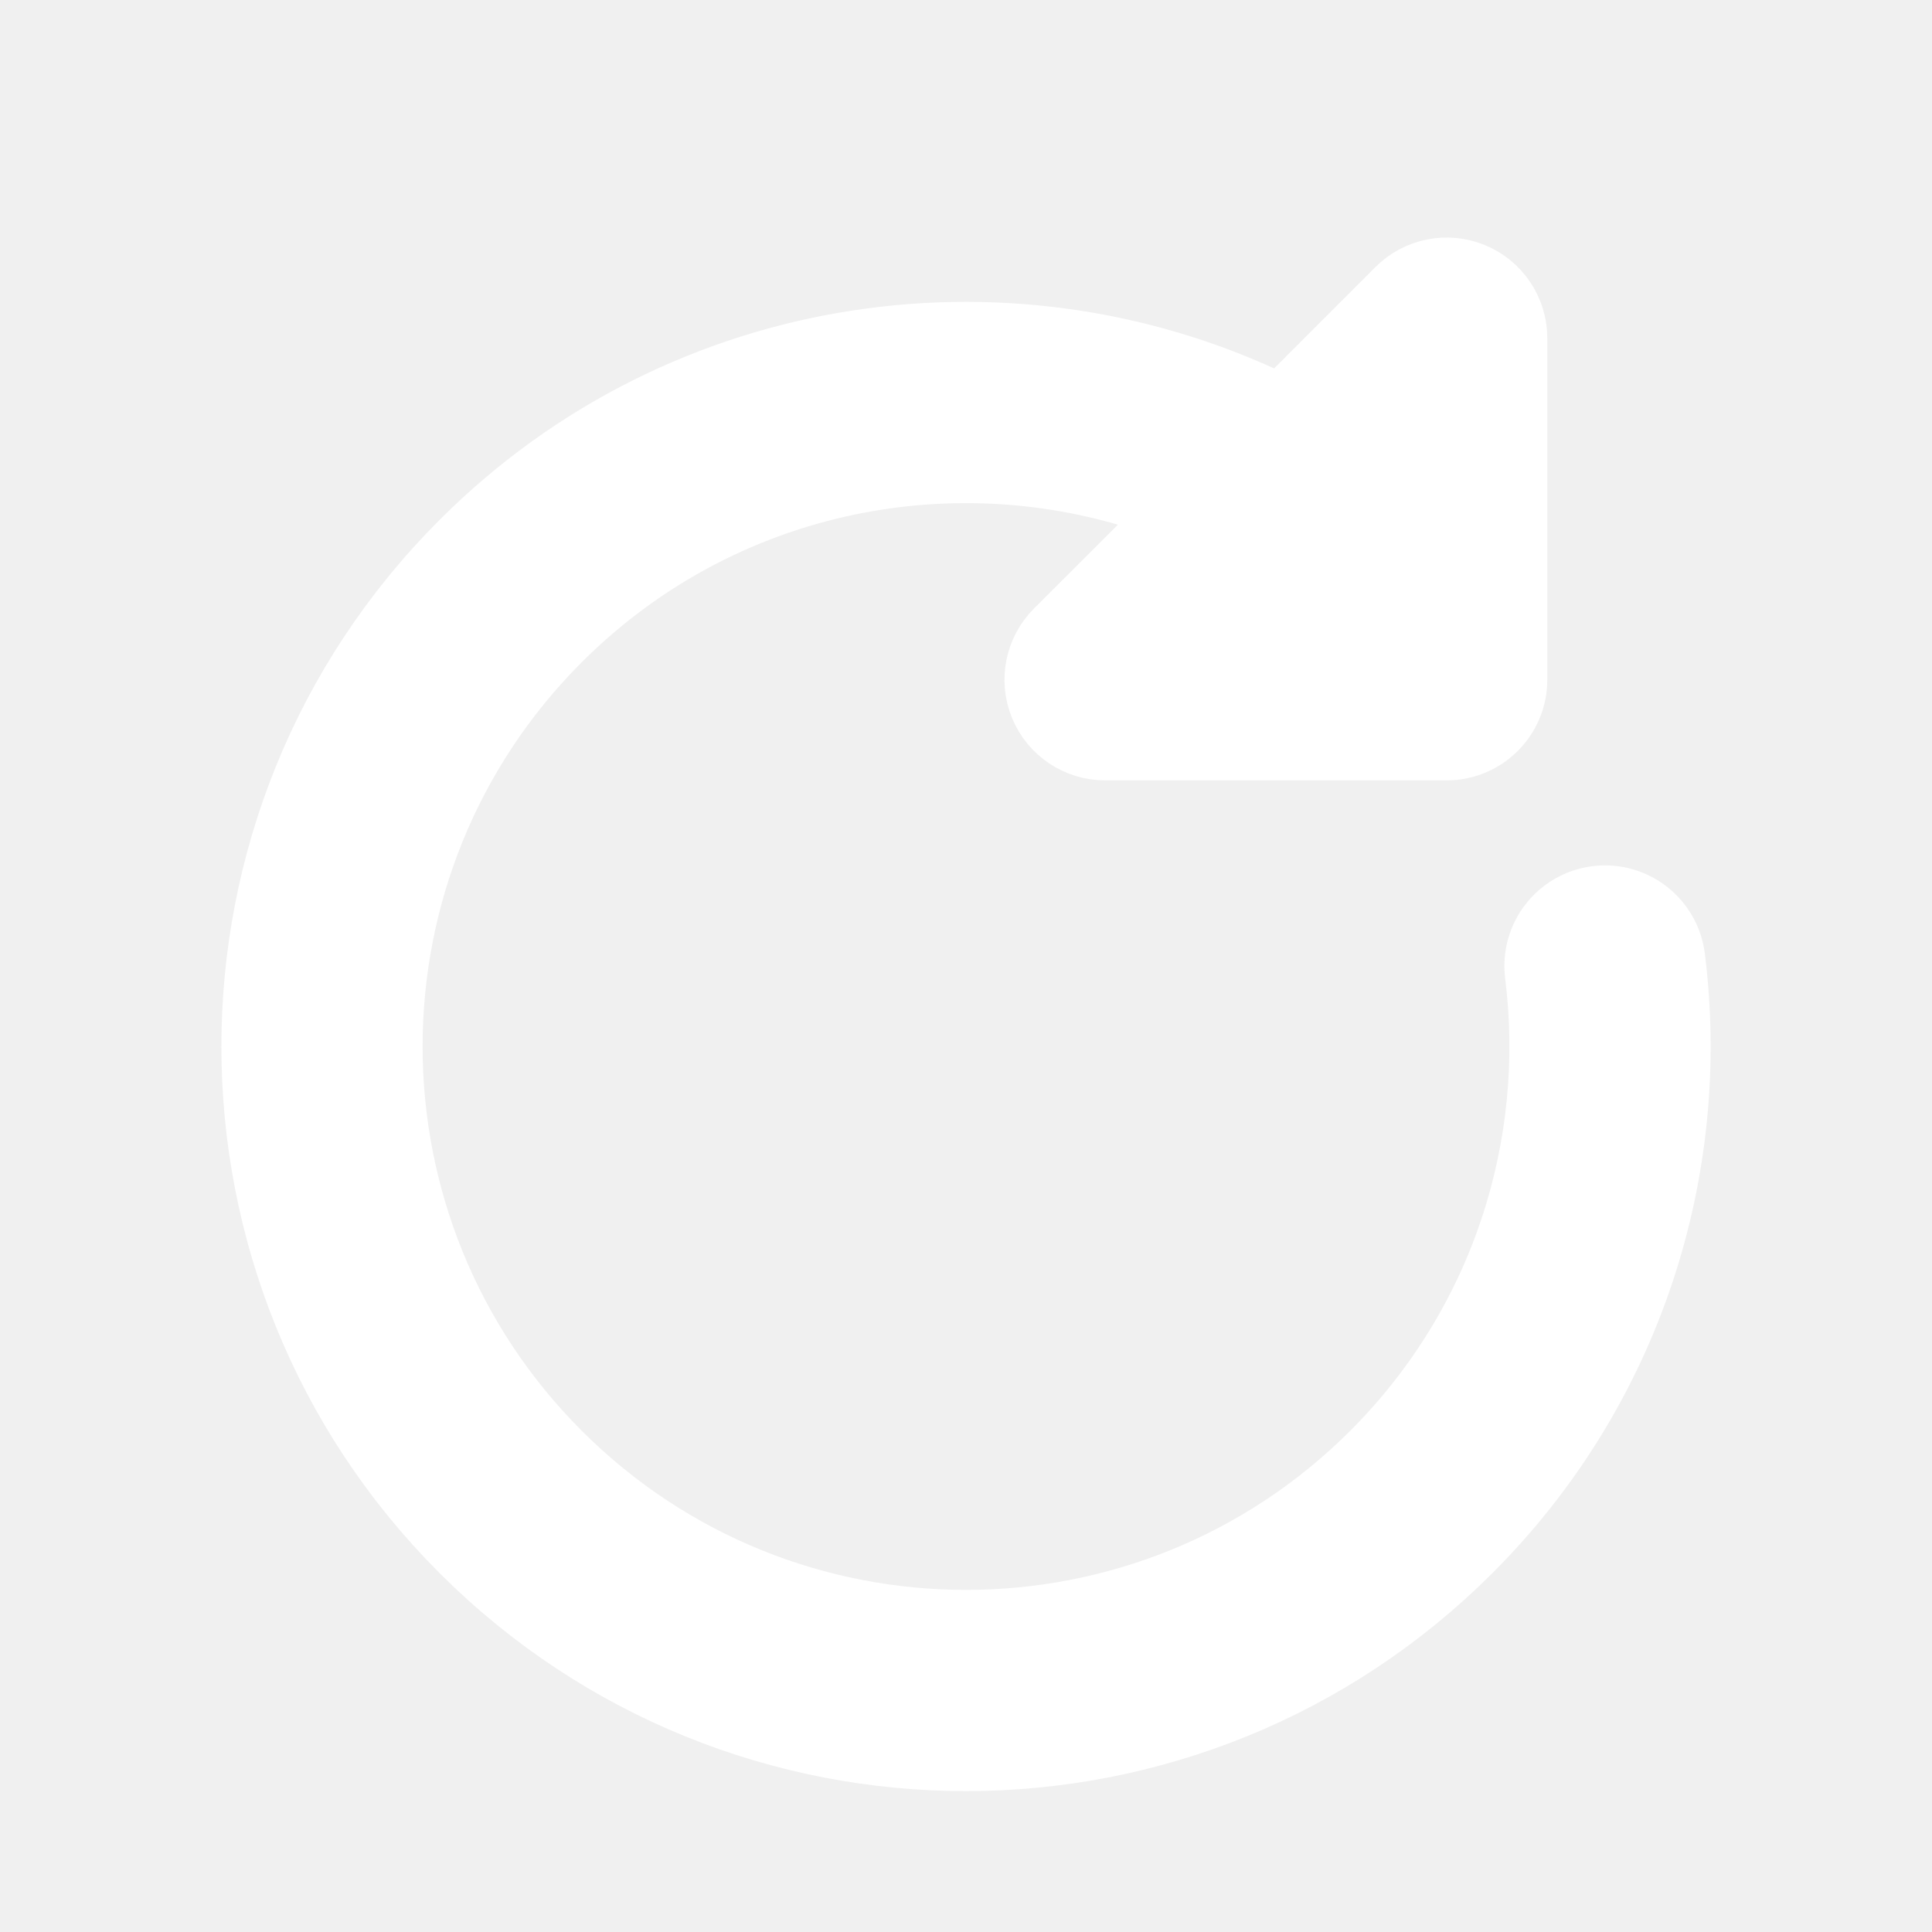
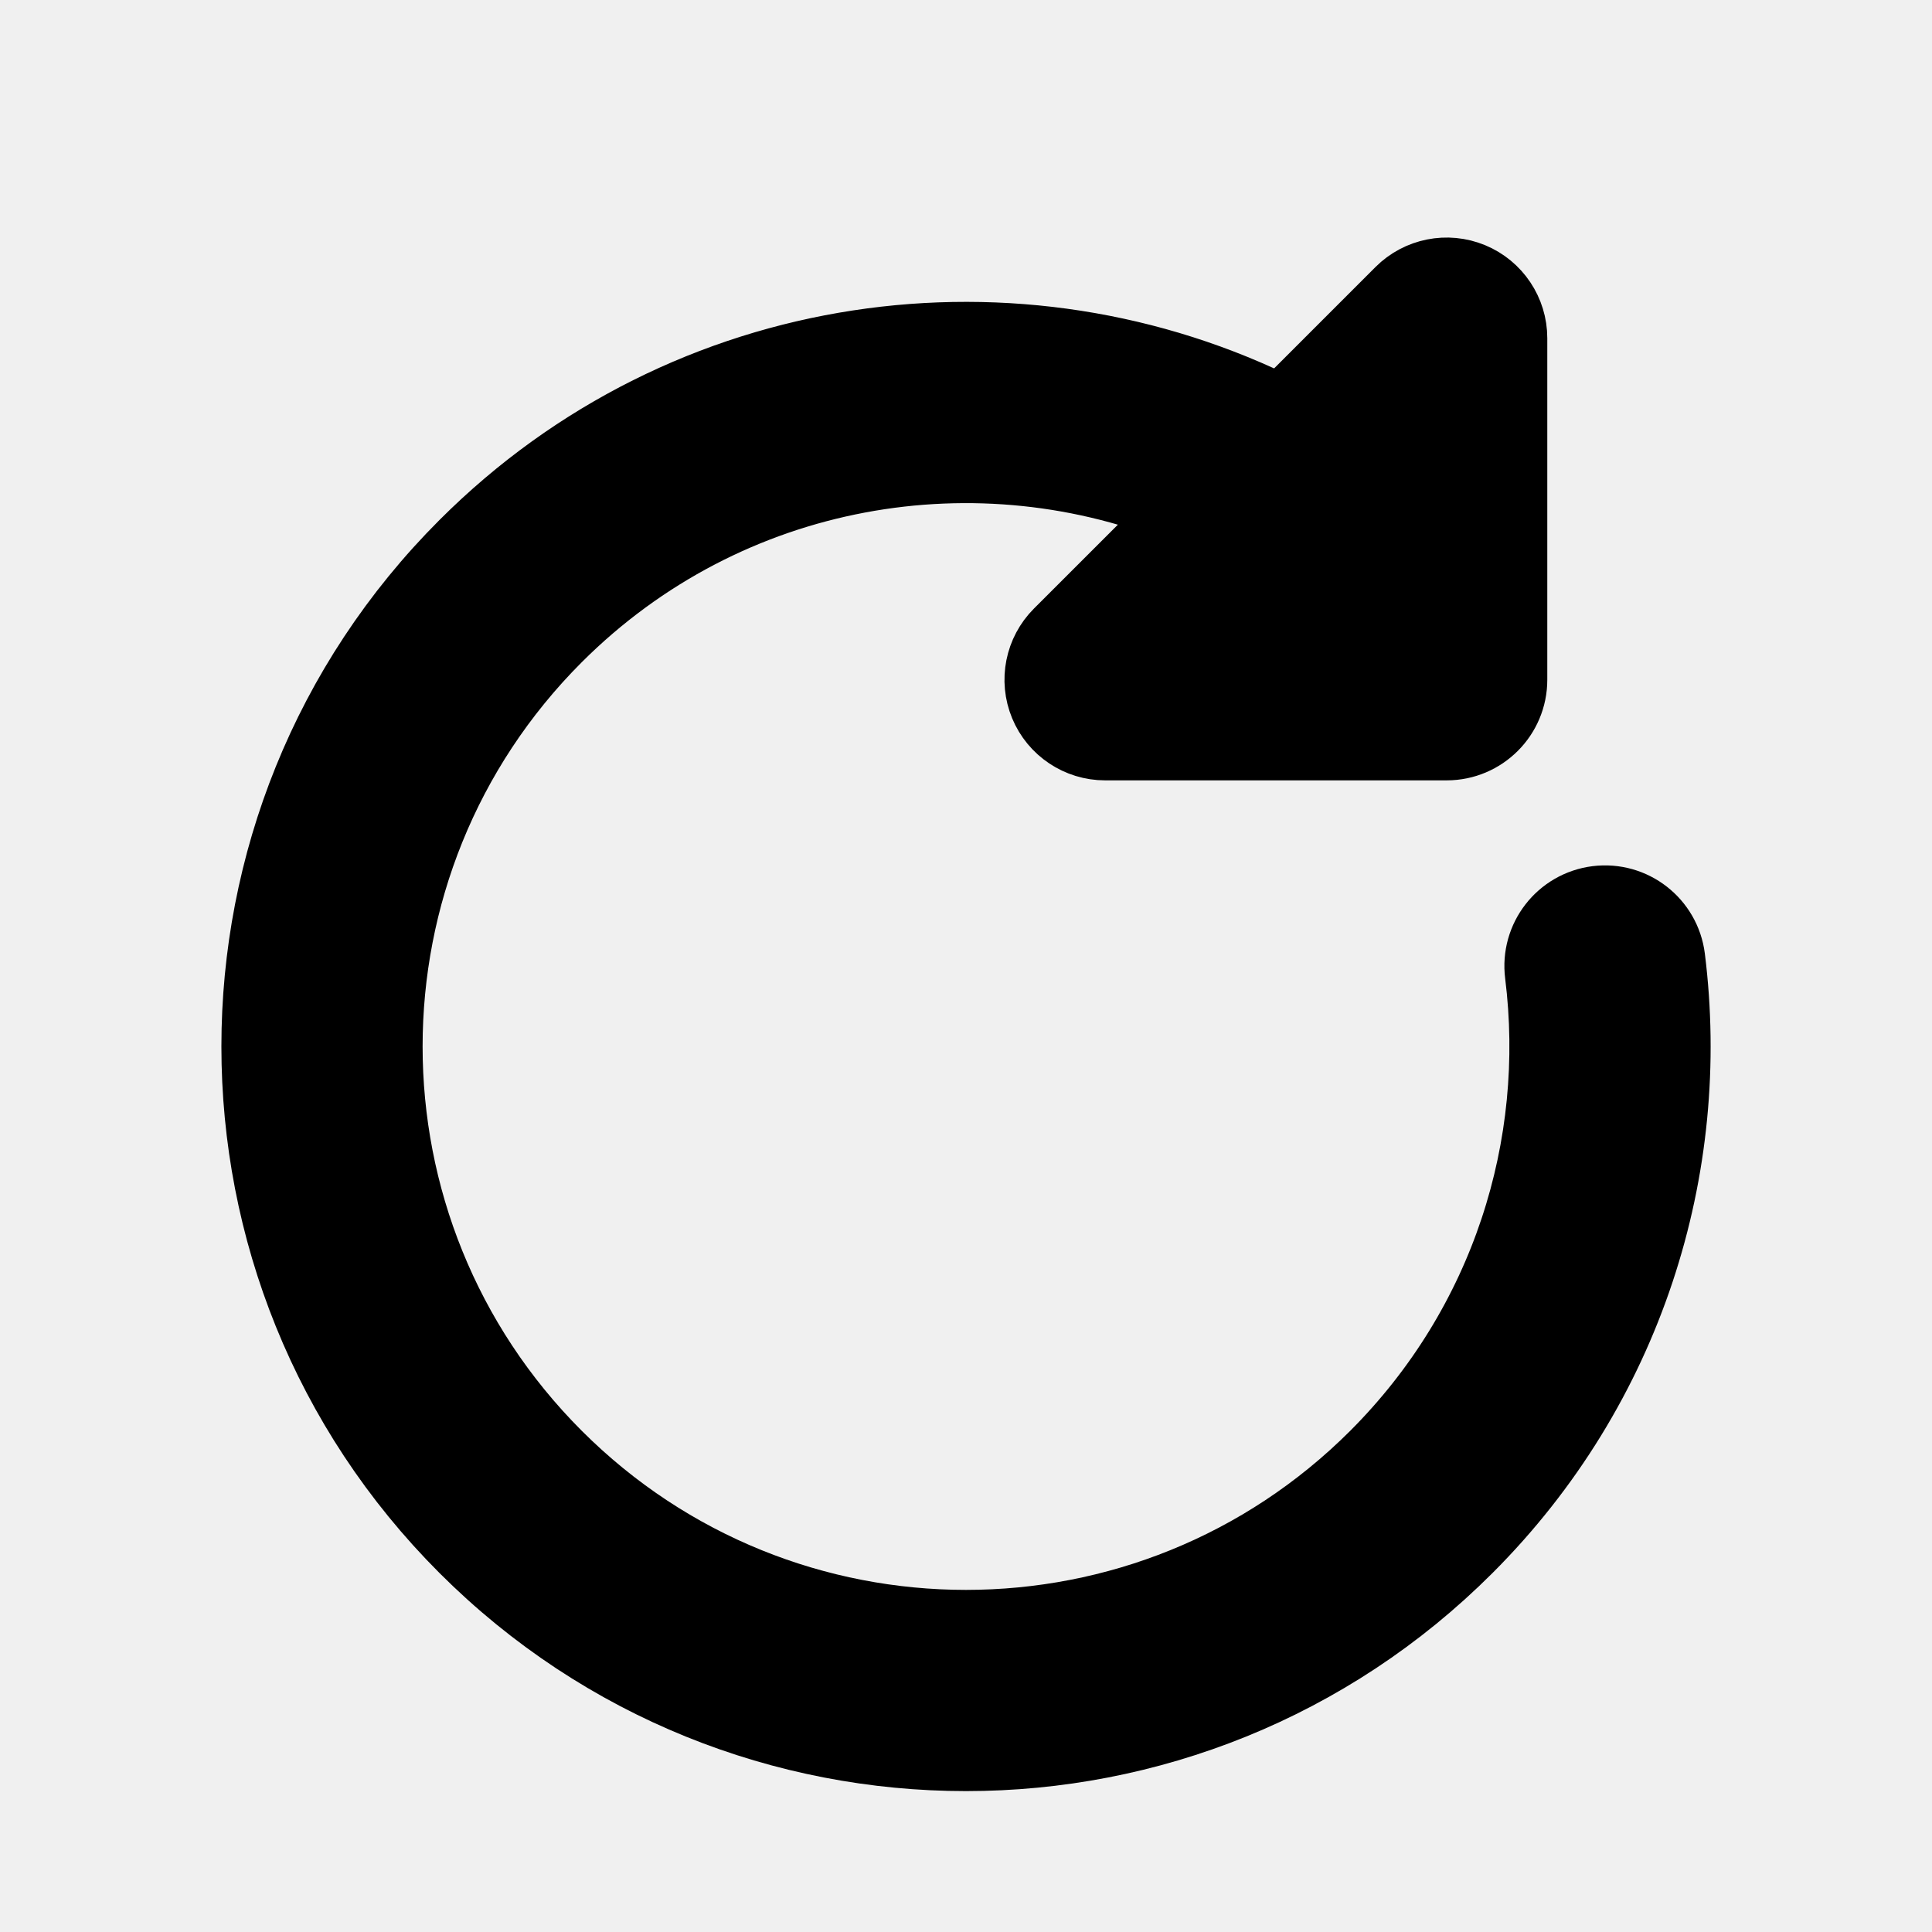
- <svg xmlns="http://www.w3.org/2000/svg" width="800px" height="800px" viewBox="0 0 24 24" fill="none" stroke="#ffffff">
-   <path d="M18.258 3.508C18.538 3.624 18.721 3.898 18.721 4.201V8.444C18.721 8.858 18.385 9.194 17.971 9.194H13.728C13.425 9.194 13.151 9.011 13.035 8.731C12.919 8.451 12.983 8.128 13.198 7.913L14.801 6.311C12.167 5.209 9.016 5.731 6.873 7.873C4.042 10.705 4.042 15.295 6.873 18.127C9.705 20.958 14.295 20.958 17.127 18.127C18.773 16.48 19.462 14.24 19.194 12.094C19.142 11.683 19.433 11.308 19.845 11.256C20.256 11.205 20.63 11.496 20.682 11.907C21.006 14.493 20.175 17.2 18.187 19.187C14.77 22.604 9.23 22.604 5.813 19.187C2.396 15.77 2.396 10.23 5.813 6.813C8.551 4.074 12.652 3.531 15.931 5.18L17.44 3.671C17.655 3.456 17.977 3.392 18.258 3.508Z" fill="#ffffff" />
+ <svg xmlns="http://www.w3.org/2000/svg" width="800px" height="800px" viewBox="0 0 24 24" fill="none" stroke="currentColor">
+   <path d="M18.258 3.508C18.538 3.624 18.721 3.898 18.721 4.201V8.444C18.721 8.858 18.385 9.194 17.971 9.194H13.728C13.425 9.194 13.151 9.011 13.035 8.731C12.919 8.451 12.983 8.128 13.198 7.913L14.801 6.311C12.167 5.209 9.016 5.731 6.873 7.873C4.042 10.705 4.042 15.295 6.873 18.127C9.705 20.958 14.295 20.958 17.127 18.127C18.773 16.48 19.462 14.24 19.194 12.094C19.142 11.683 19.433 11.308 19.845 11.256C20.256 11.205 20.63 11.496 20.682 11.907C21.006 14.493 20.175 17.2 18.187 19.187C14.77 22.604 9.23 22.604 5.813 19.187C2.396 15.77 2.396 10.23 5.813 6.813C8.551 4.074 12.652 3.531 15.931 5.18L17.44 3.671C17.655 3.456 17.977 3.392 18.258 3.508Z" fill="currentColor" />
</svg>
